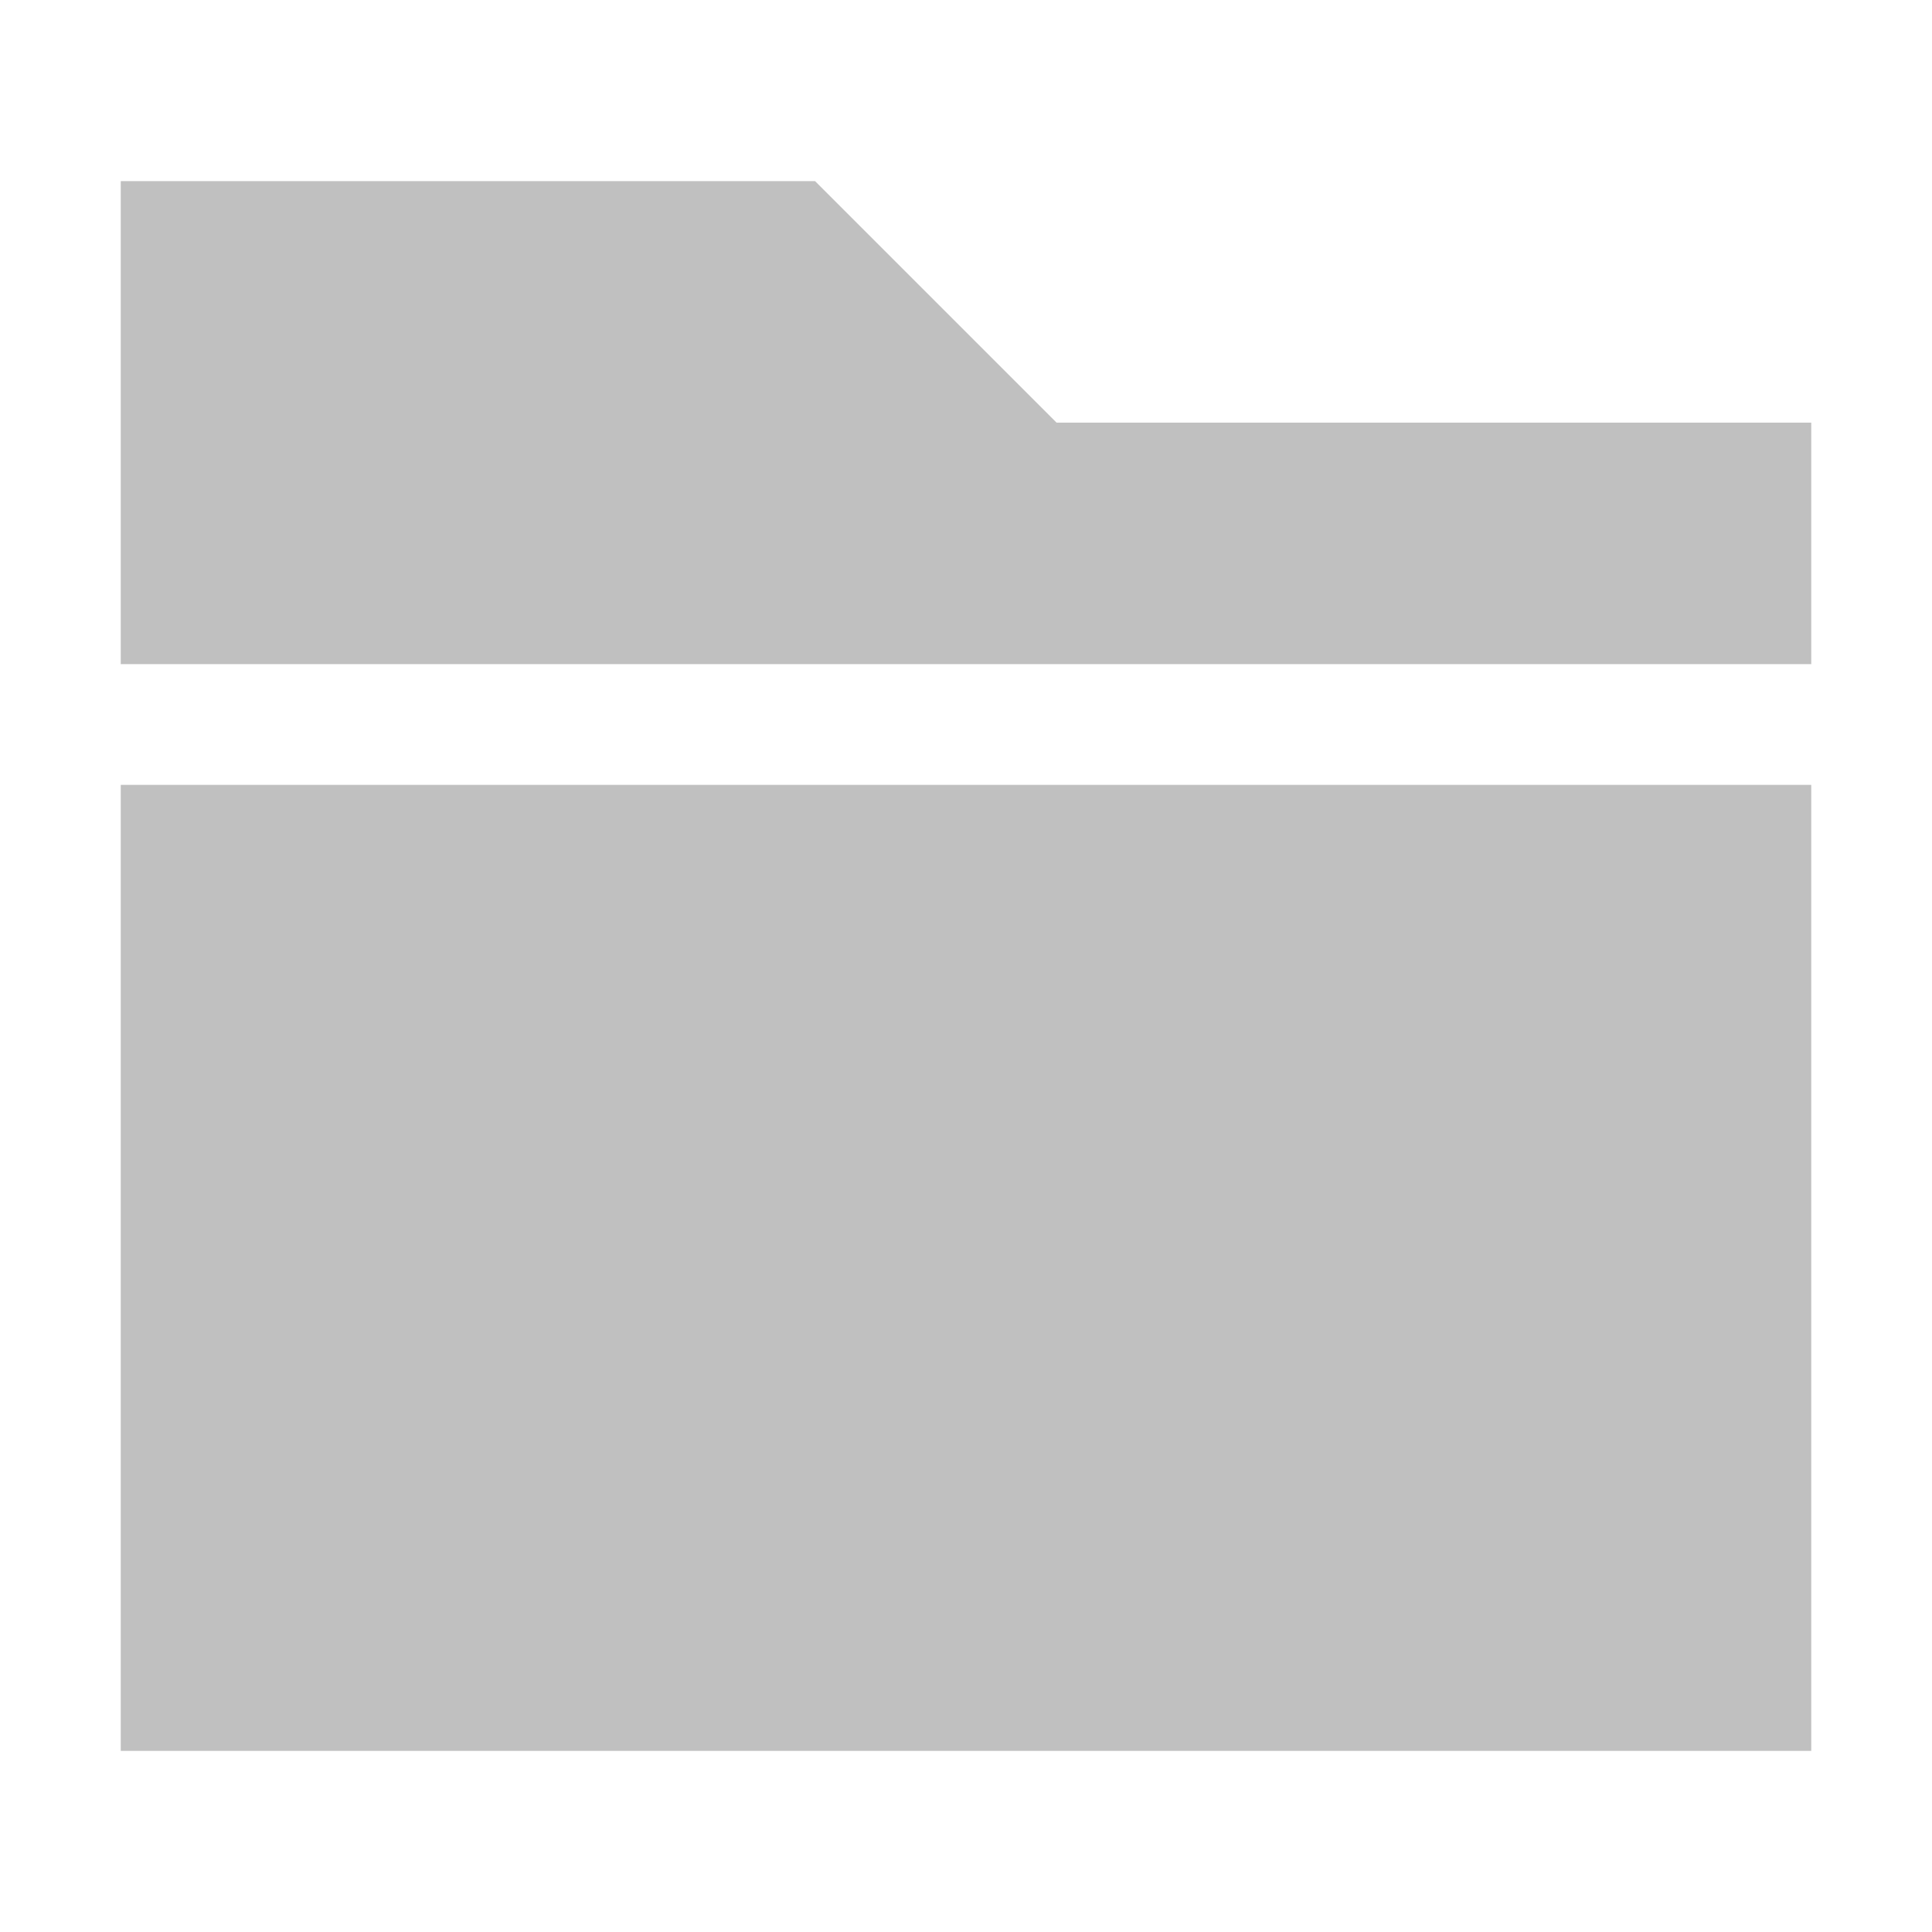
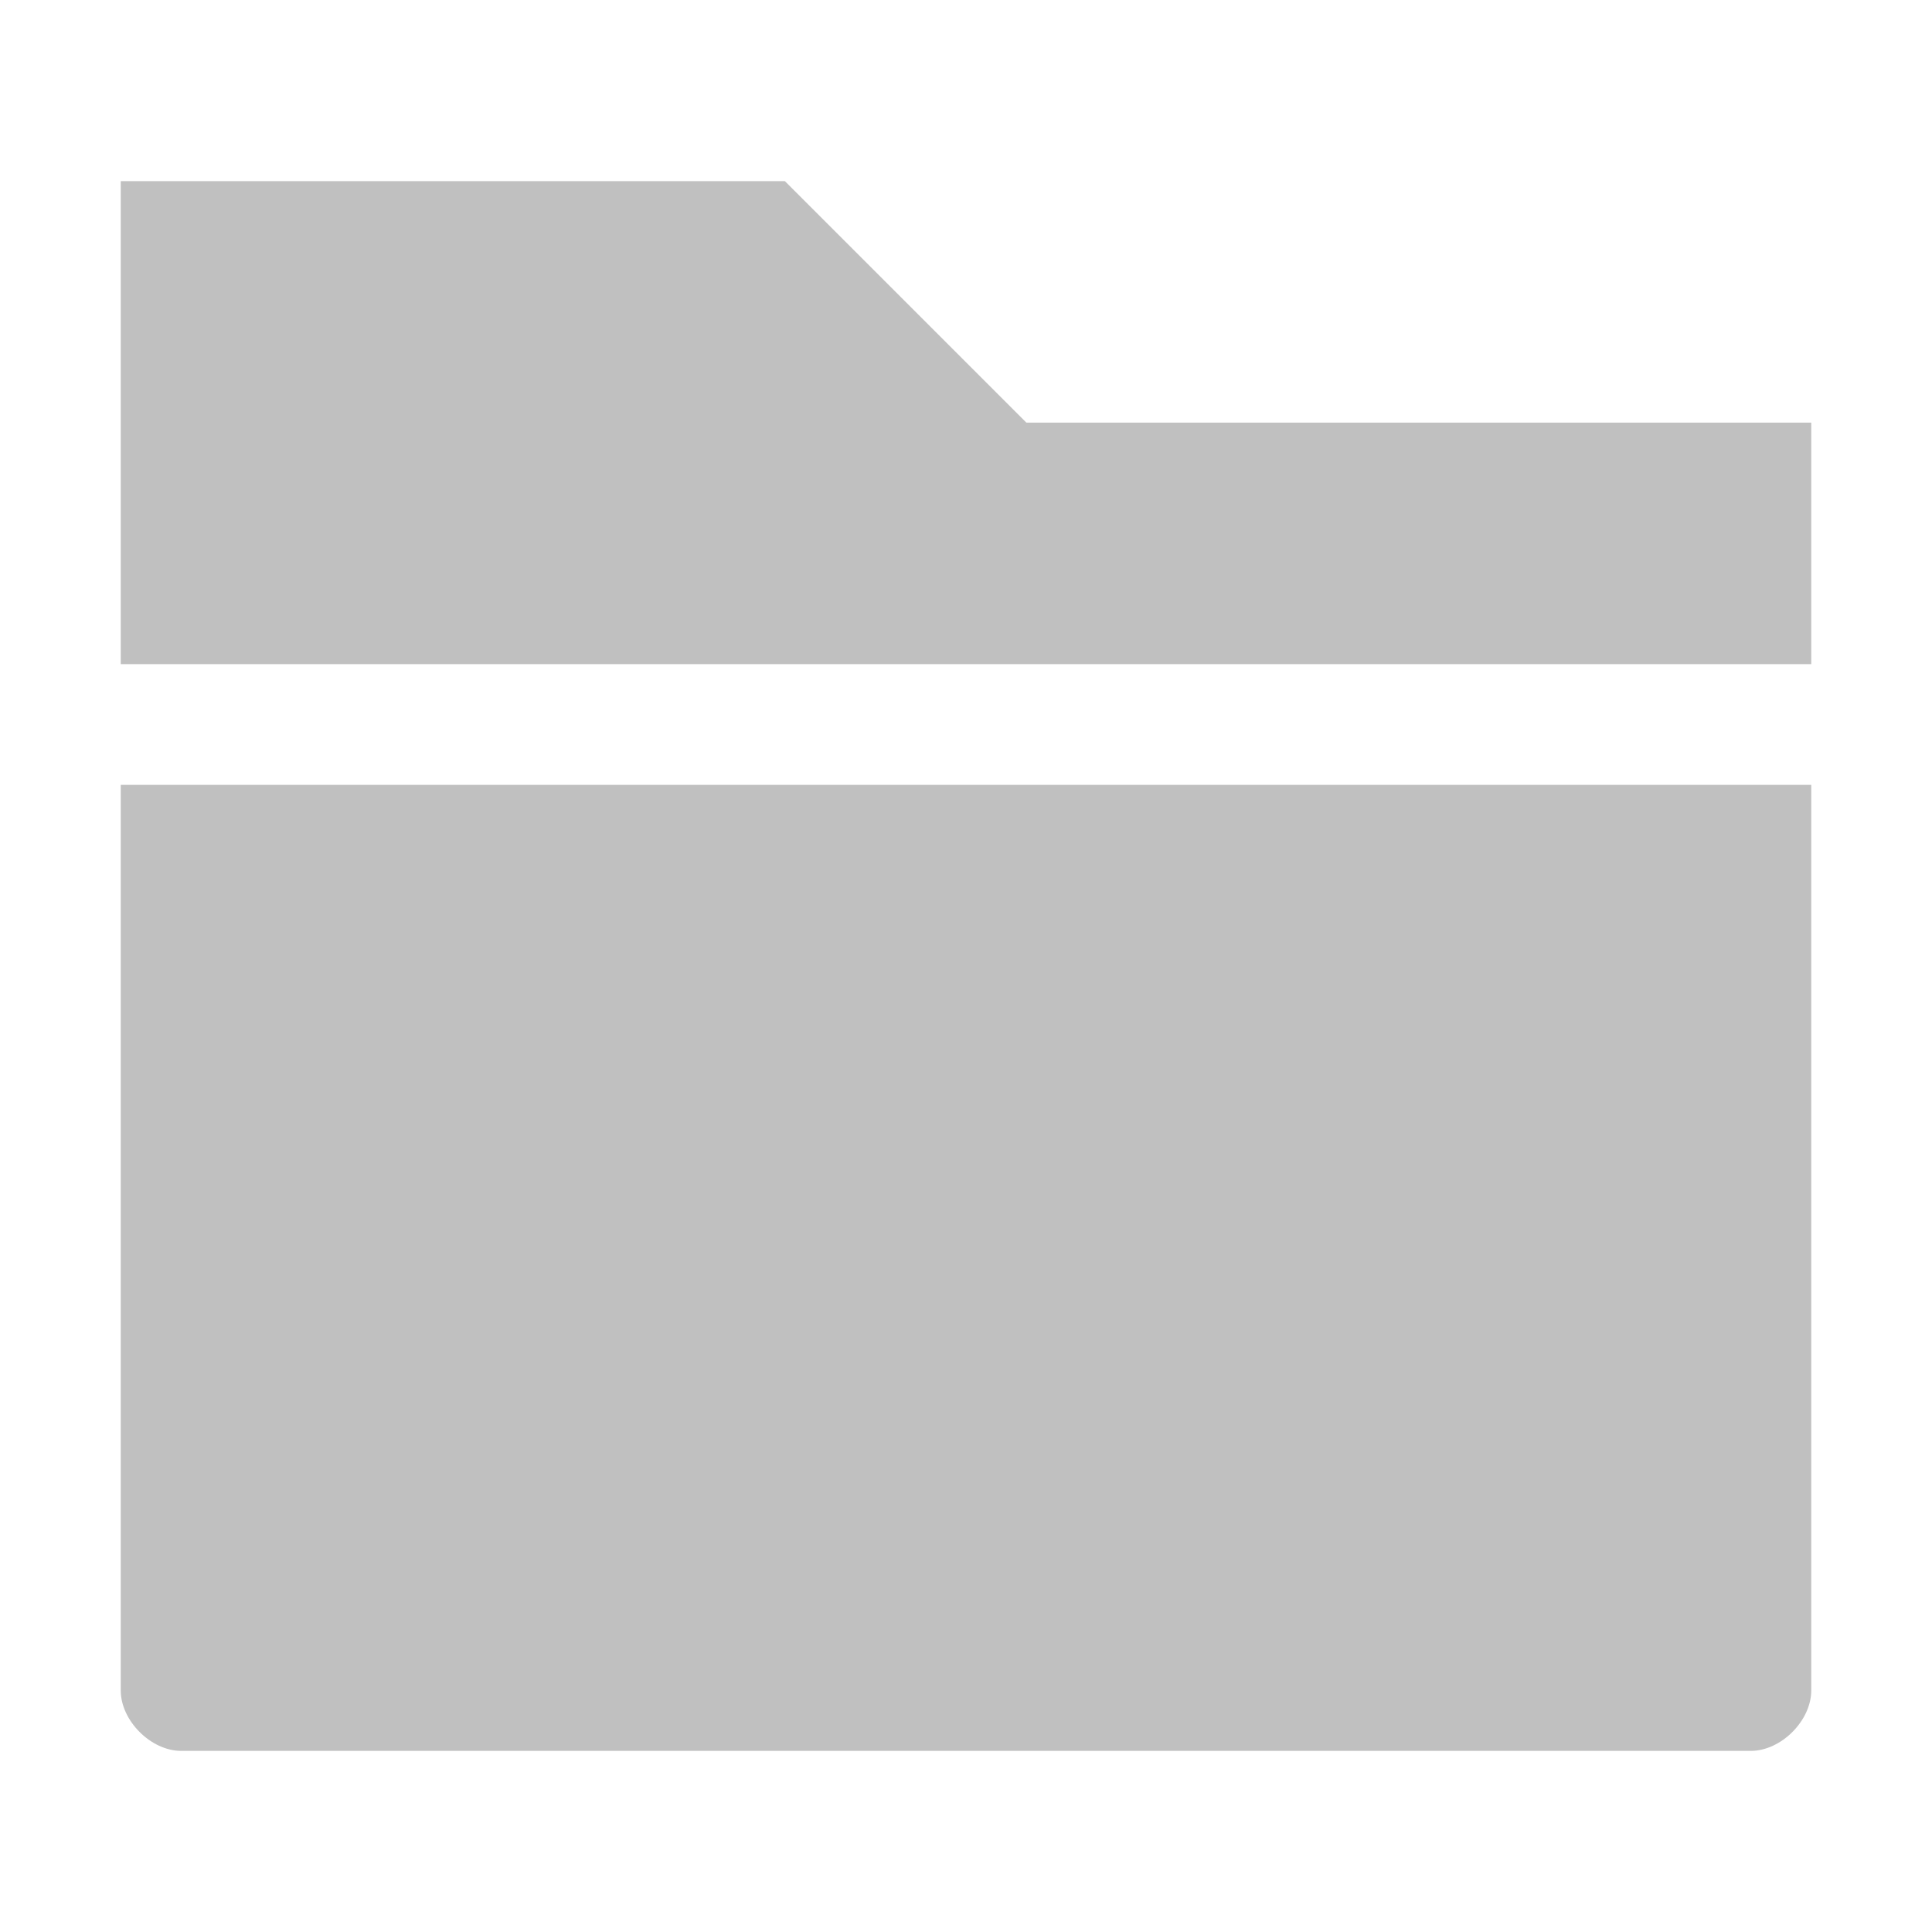
- <svg xmlns="http://www.w3.org/2000/svg" version="1.1" id="Layer_2_00000162338033630132384270000008802056348901133720_" x="0px" y="0px" viewBox="0 0 128 128" enable-background="new 0 0 128 128" xml:space="preserve">
-   <rect x="8" y="52" fill="#C0C0C0" width="112" height="64" />
-   <polygon fill="#C0C0C0" points="70,28 54,12 8,12 8,28 8,44 120,44 120,28 " />
+ <svg xmlns="http://www.w3.org/2000/svg" width="128" height="128" viewBox="0 0 128 128" version="1.1" id="svg1">
+   <path id="folder" style="fill:#c0c0c0;fill-opacity:1;stroke:none" d="M 8,12 V 44 H 120 V 28 H 68 L 52,12 Z m 0,40 v 60 c 0,2 2,4 4,4 h 104 c 2,0 4,-2 4,-4 V 52 Z" />
</svg>
